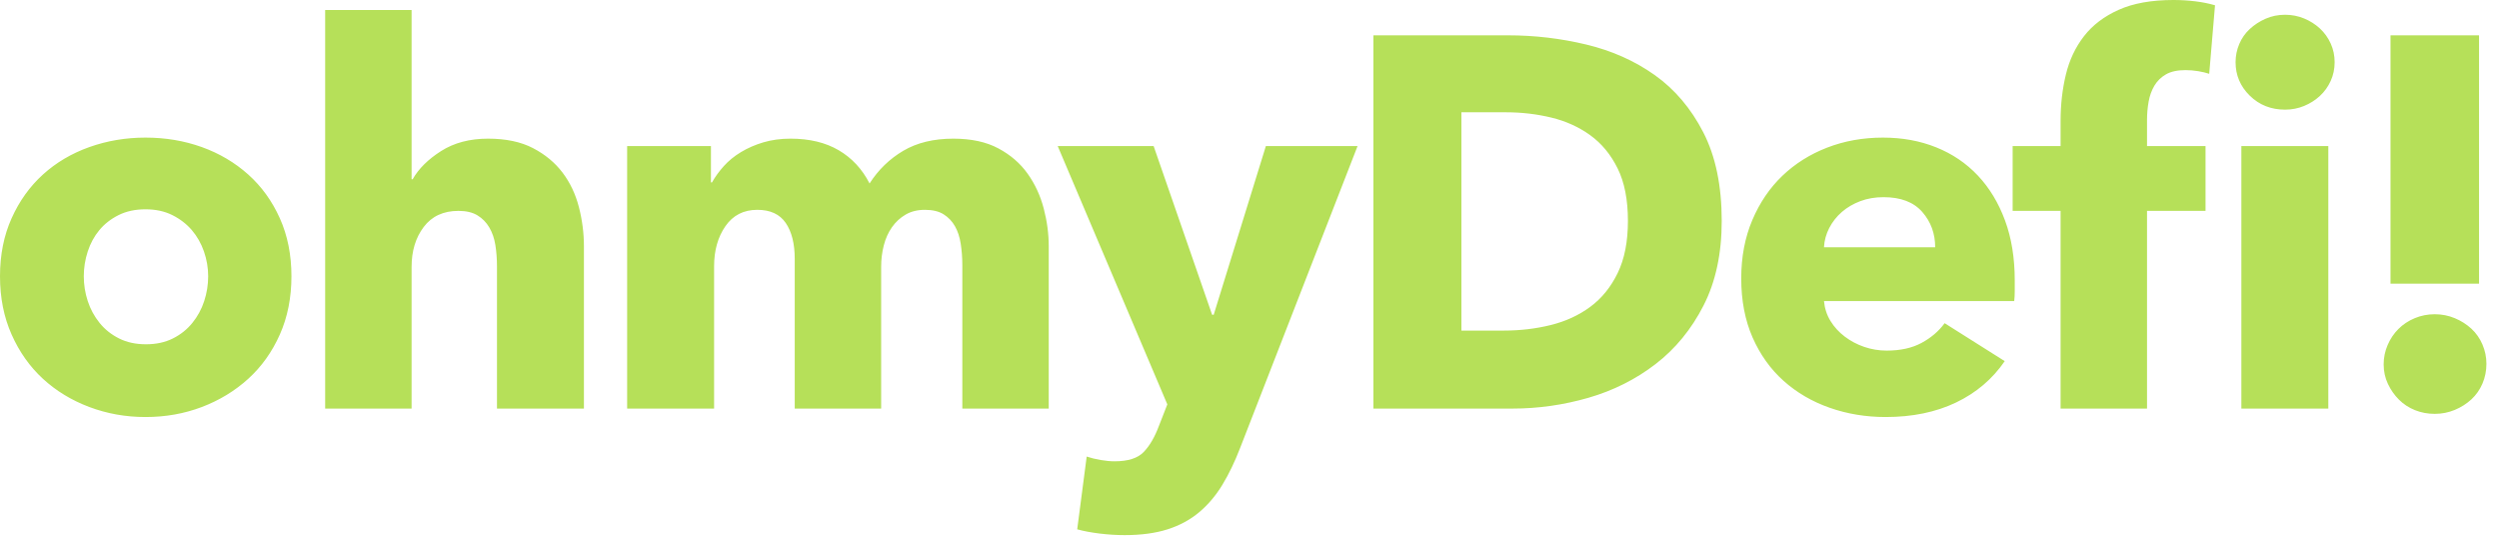
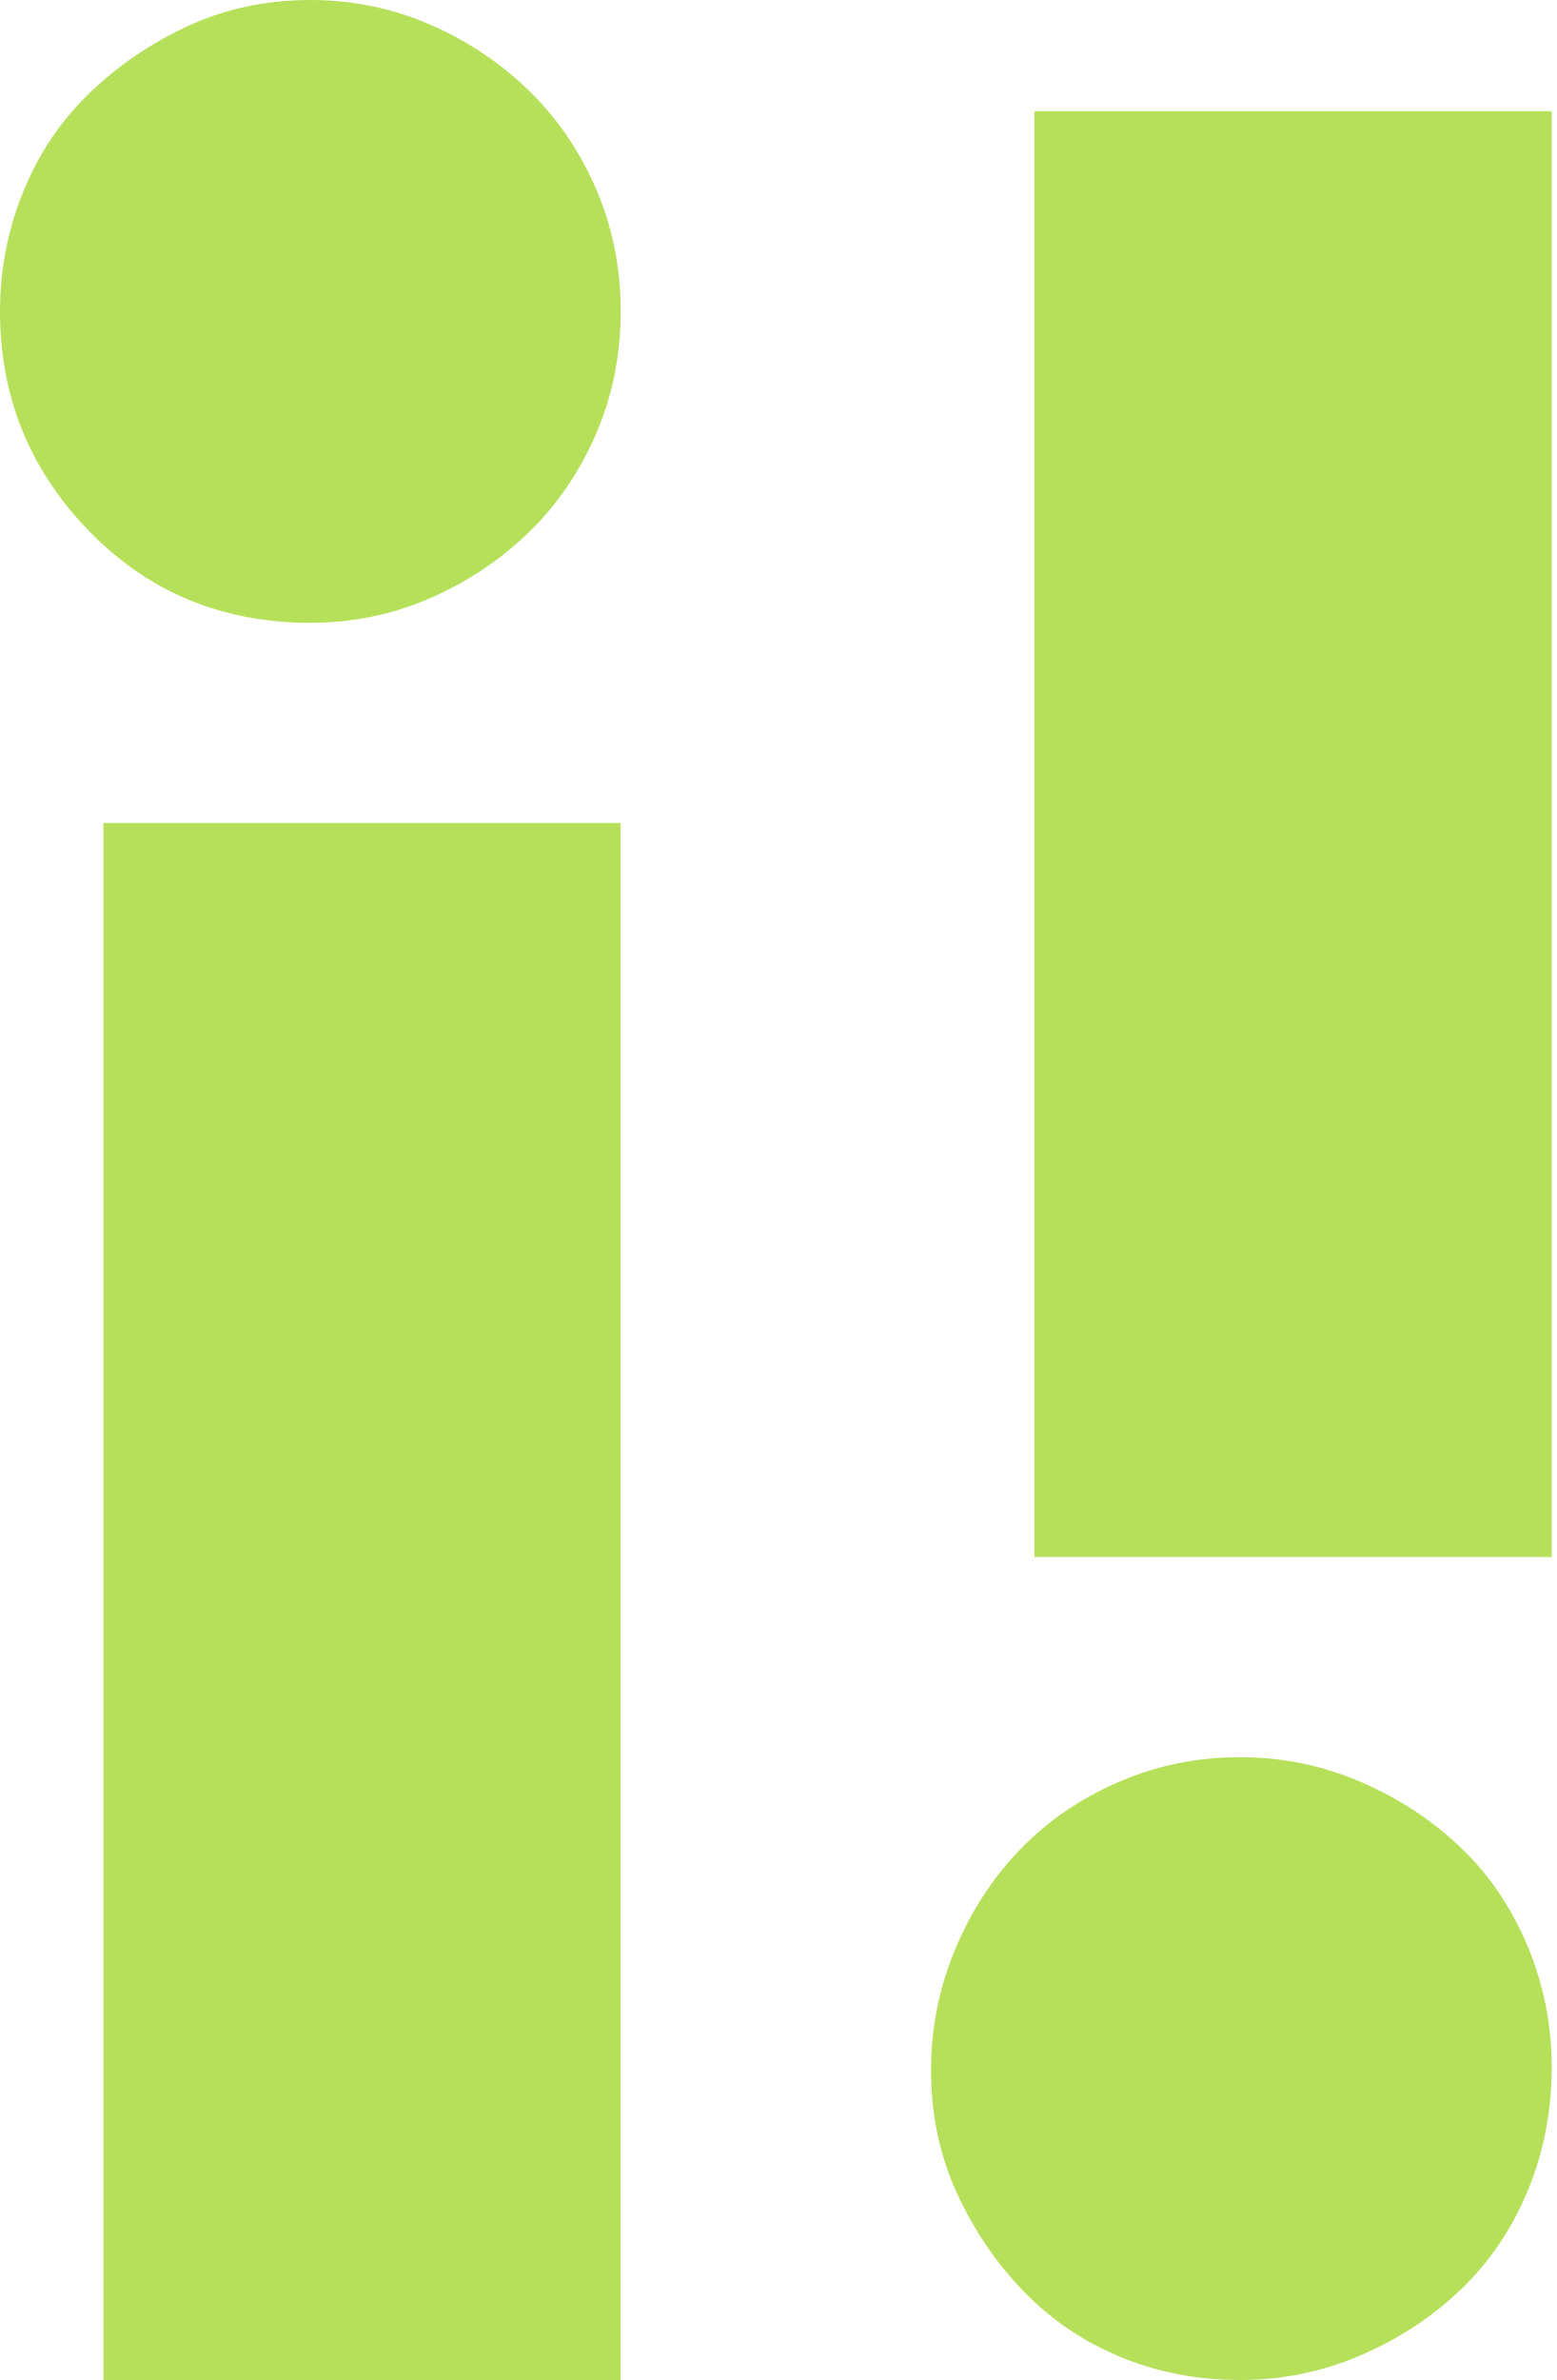
- <svg xmlns="http://www.w3.org/2000/svg" width="145px" height="32px" viewBox="0 0 145 32" version="1.1">
+ <svg xmlns="http://www.w3.org/2000/svg" width="70px" height="107px" viewBox="0 0 70 107" version="1.1">
  <g id="Page-1" stroke="none" stroke-width="1" fill="none" fill-rule="evenodd">
-     <g id="Desktop-HD-Copy-12" transform="translate(-136, -1925)" fill="#B6E059" fill-rule="nonzero">
-       <path d="M144.44,1949.188 C145.602,1949.188 146.692,1948.994 147.712,1948.607 C148.731,1948.219 149.628,1947.674 150.403,1946.971 C151.177,1946.267 151.789,1945.411 152.237,1944.402 C152.686,1943.393 152.91,1942.267 152.91,1941.023 C152.91,1939.78 152.686,1938.658 152.237,1937.66 C151.789,1936.661 151.177,1935.815 150.403,1935.122 C149.628,1934.428 148.731,1933.898 147.712,1933.531 C146.692,1933.165 145.602,1932.981 144.44,1932.981 C143.298,1932.981 142.213,1933.165 141.183,1933.531 C140.154,1933.898 139.257,1934.428 138.492,1935.122 C137.728,1935.815 137.121,1936.661 136.673,1937.66 C136.224,1938.658 136,1939.78 136,1941.023 C136,1942.267 136.224,1943.393 136.673,1944.402 C137.121,1945.411 137.728,1946.267 138.492,1946.971 C139.257,1947.674 140.154,1948.219 141.183,1948.607 C142.213,1948.994 143.298,1949.188 144.44,1949.188 Z M144.47,1944.968 C143.879,1944.968 143.359,1944.856 142.911,1944.631 C142.462,1944.407 142.085,1944.107 141.779,1943.729 C141.474,1943.352 141.244,1942.929 141.091,1942.46 C140.938,1941.992 140.862,1941.512 140.862,1941.023 C140.862,1940.534 140.938,1940.055 141.091,1939.586 C141.244,1939.117 141.468,1938.704 141.764,1938.348 C142.06,1937.991 142.432,1937.7 142.88,1937.476 C143.329,1937.252 143.849,1937.14 144.44,1937.14 C145.031,1937.14 145.551,1937.252 145.999,1937.476 C146.448,1937.7 146.825,1937.991 147.131,1938.348 C147.436,1938.704 147.671,1939.117 147.834,1939.586 C147.997,1940.055 148.079,1940.534 148.079,1941.023 C148.079,1941.512 148.002,1941.992 147.849,1942.46 C147.696,1942.929 147.467,1943.352 147.161,1943.729 C146.855,1944.107 146.478,1944.407 146.03,1944.631 C145.581,1944.856 145.061,1944.968 144.47,1944.968 Z M159.882,1948.698 L159.882,1940.473 C159.882,1939.555 160.116,1938.786 160.585,1938.164 C161.054,1937.542 161.727,1937.231 162.603,1937.231 C163.052,1937.231 163.419,1937.318 163.704,1937.491 C163.99,1937.665 164.219,1937.899 164.392,1938.195 C164.566,1938.49 164.683,1938.832 164.744,1939.219 C164.805,1939.606 164.836,1940.014 164.836,1940.442 L164.836,1940.442 L164.836,1948.698 L169.881,1948.698 L169.881,1939.28 C169.881,1938.526 169.784,1937.772 169.591,1937.017 C169.397,1936.263 169.081,1935.595 168.643,1935.014 C168.204,1934.434 167.634,1933.96 166.93,1933.593 C166.227,1933.226 165.355,1933.042 164.316,1933.042 C163.256,1933.042 162.349,1933.282 161.594,1933.761 C160.84,1934.24 160.29,1934.785 159.943,1935.397 L159.943,1935.397 L159.882,1935.397 L159.882,1925.581 L154.867,1925.581 L154.867,1948.698 L159.882,1948.698 Z M177.434,1948.698 L177.434,1940.442 C177.434,1939.525 177.653,1938.75 178.091,1938.118 C178.53,1937.486 179.146,1937.17 179.941,1937.17 C180.696,1937.17 181.246,1937.425 181.593,1937.935 C181.939,1938.444 182.113,1939.138 182.113,1940.014 L182.113,1940.014 L182.113,1948.698 L187.127,1948.698 L187.127,1940.473 C187.127,1940.045 187.178,1939.632 187.28,1939.234 C187.382,1938.837 187.54,1938.485 187.754,1938.179 C187.968,1937.874 188.233,1937.629 188.549,1937.446 C188.865,1937.262 189.237,1937.17 189.666,1937.17 C190.114,1937.17 190.476,1937.257 190.751,1937.43 C191.026,1937.603 191.245,1937.833 191.408,1938.118 C191.572,1938.404 191.684,1938.745 191.745,1939.143 C191.806,1939.54 191.837,1939.953 191.837,1940.381 L191.837,1940.381 L191.837,1948.698 L196.851,1948.698 L196.851,1939.28 C196.851,1938.567 196.755,1937.838 196.561,1937.094 C196.367,1936.35 196.056,1935.677 195.628,1935.076 C195.2,1934.474 194.635,1933.985 193.931,1933.608 C193.228,1933.231 192.356,1933.042 191.317,1933.042 C190.175,1933.042 189.207,1933.277 188.412,1933.745 C187.617,1934.214 186.964,1934.846 186.455,1935.641 C186.027,1934.806 185.43,1934.163 184.666,1933.715 C183.901,1933.266 182.969,1933.042 181.868,1933.042 C181.297,1933.042 180.772,1933.114 180.293,1933.256 C179.814,1933.399 179.381,1933.588 178.994,1933.822 C178.606,1934.056 178.275,1934.326 178,1934.632 C177.725,1934.938 177.495,1935.254 177.312,1935.58 L177.312,1935.58 L177.251,1935.58 L177.251,1933.47 L172.389,1933.47 L172.389,1948.698 L177.434,1948.698 Z M201.255,1956.037 C202.213,1956.037 203.044,1955.925 203.747,1955.701 C204.45,1955.477 205.062,1955.145 205.582,1954.707 C206.102,1954.269 206.55,1953.739 206.927,1953.117 C207.304,1952.495 207.646,1951.787 207.952,1950.992 L207.952,1950.992 L214.771,1933.47 L209.45,1933.47 L206.423,1943.255 L206.331,1943.255 L202.937,1933.47 L197.371,1933.47 L203.732,1948.454 L203.242,1949.708 C202.998,1950.36 202.702,1950.864 202.356,1951.221 C202.009,1951.578 201.448,1951.756 200.674,1951.756 C200.429,1951.756 200.159,1951.731 199.863,1951.68 C199.568,1951.629 199.298,1951.563 199.053,1951.481 L199.053,1951.481 L198.503,1955.701 C198.87,1955.803 199.303,1955.884 199.802,1955.946 C200.302,1956.007 200.786,1956.037 201.255,1956.037 Z M223.761,1948.698 C225.249,1948.698 226.717,1948.489 228.164,1948.072 C229.611,1947.654 230.911,1947.001 232.063,1946.115 C233.215,1945.228 234.142,1944.096 234.845,1942.72 C235.549,1941.344 235.9,1939.708 235.9,1937.812 C235.9,1935.774 235.544,1934.061 234.83,1932.675 C234.117,1931.289 233.179,1930.183 232.017,1929.357 C230.855,1928.532 229.53,1927.941 228.042,1927.584 C226.554,1927.227 225.045,1927.049 223.516,1927.049 L223.516,1927.049 L215.688,1927.049 L215.688,1948.698 L223.761,1948.698 Z M223.271,1944.173 L220.795,1944.173 L220.795,1931.513 L223.394,1931.513 C224.291,1931.513 225.162,1931.615 226.008,1931.819 C226.854,1932.023 227.608,1932.364 228.271,1932.843 C228.934,1933.322 229.464,1933.965 229.861,1934.77 C230.259,1935.575 230.457,1936.589 230.457,1937.812 C230.457,1939.015 230.259,1940.024 229.861,1940.84 C229.464,1941.655 228.934,1942.308 228.271,1942.797 C227.608,1943.286 226.844,1943.638 225.978,1943.852 C225.111,1944.066 224.209,1944.173 223.271,1944.173 L223.271,1944.173 Z M245.41,1949.188 C246.96,1949.188 248.32,1948.907 249.493,1948.347 C250.665,1947.786 251.608,1946.986 252.321,1945.946 L252.321,1945.946 L248.835,1943.745 C248.489,1944.214 248.04,1944.596 247.49,1944.891 C246.939,1945.187 246.267,1945.335 245.472,1945.335 C245.023,1945.335 244.59,1945.263 244.172,1945.121 C243.754,1944.978 243.377,1944.779 243.041,1944.524 C242.704,1944.27 242.429,1943.969 242.215,1943.622 C242.001,1943.276 241.873,1942.889 241.833,1942.46 L241.833,1942.46 L252.872,1942.46 C252.892,1942.277 252.902,1942.083 252.902,1941.879 L252.902,1941.879 L252.902,1941.268 C252.902,1939.963 252.714,1938.801 252.336,1937.782 C251.959,1936.763 251.434,1935.896 250.762,1935.183 C250.089,1934.469 249.284,1933.924 248.346,1933.547 C247.408,1933.17 246.379,1932.981 245.257,1932.981 C244.095,1932.981 243.015,1933.175 242.016,1933.562 C241.017,1933.949 240.151,1934.495 239.417,1935.198 C238.683,1935.901 238.102,1936.757 237.674,1937.767 C237.246,1938.776 237.032,1939.902 237.032,1941.146 C237.032,1942.43 237.251,1943.571 237.689,1944.57 C238.128,1945.569 238.729,1946.41 239.493,1947.093 C240.258,1947.776 241.15,1948.296 242.169,1948.653 C243.188,1949.009 244.269,1949.188 245.41,1949.188 Z M248.285,1939.341 L241.833,1939.341 C241.853,1938.954 241.955,1938.582 242.138,1938.225 C242.322,1937.869 242.567,1937.558 242.872,1937.293 C243.178,1937.028 243.535,1936.819 243.943,1936.666 C244.35,1936.513 244.799,1936.436 245.288,1936.436 C246.287,1936.436 247.036,1936.722 247.536,1937.293 C248.035,1937.863 248.285,1938.546 248.285,1939.341 L248.285,1939.341 Z M260.577,1948.698 L260.577,1937.231 L263.972,1937.231 L263.972,1933.47 L260.577,1933.47 L260.577,1931.941 C260.577,1931.595 260.608,1931.248 260.669,1930.902 C260.73,1930.555 260.842,1930.244 261.005,1929.969 C261.169,1929.694 261.393,1929.475 261.678,1929.312 C261.964,1929.149 262.341,1929.067 262.81,1929.067 C263.054,1929.067 263.299,1929.087 263.543,1929.128 C263.788,1929.169 264.002,1929.22 264.186,1929.281 L264.186,1929.281 L264.522,1925.306 C264.175,1925.204 263.793,1925.127 263.375,1925.076 C262.957,1925.025 262.534,1925 262.106,1925 C260.842,1925 259.787,1925.189 258.941,1925.566 C258.095,1925.943 257.423,1926.452 256.923,1927.095 C256.424,1927.737 256.072,1928.481 255.868,1929.327 C255.664,1930.173 255.562,1931.065 255.562,1932.003 L255.562,1932.003 L255.562,1933.47 L252.78,1933.47 L252.78,1937.231 L255.562,1937.231 L255.562,1948.698 L260.577,1948.698 Z M268.589,1931.36 C268.976,1931.36 269.343,1931.289 269.69,1931.146 C270.036,1931.004 270.342,1930.81 270.607,1930.565 C270.872,1930.321 271.081,1930.03 271.234,1929.694 C271.387,1929.357 271.463,1928.996 271.463,1928.608 C271.463,1928.221 271.387,1927.859 271.234,1927.523 C271.081,1927.186 270.872,1926.896 270.607,1926.651 C270.342,1926.407 270.036,1926.213 269.69,1926.07 C269.343,1925.928 268.976,1925.856 268.589,1925.856 C268.181,1925.856 267.804,1925.933 267.458,1926.086 C267.111,1926.238 266.805,1926.437 266.54,1926.682 C266.275,1926.926 266.071,1927.217 265.929,1927.553 C265.786,1927.89 265.715,1928.241 265.715,1928.608 C265.715,1929.363 265.99,1930.01 266.54,1930.55 C267.091,1931.09 267.774,1931.36 268.589,1931.36 Z M271.096,1948.698 L271.096,1933.47 L266.051,1933.47 L266.051,1948.698 L271.096,1948.698 Z M279.842,1941.451 L279.842,1927.049 L274.705,1927.049 L274.705,1941.451 L279.842,1941.451 Z M277.273,1949.004 C277.681,1949.004 278.068,1948.928 278.435,1948.775 C278.802,1948.622 279.123,1948.418 279.399,1948.163 C279.674,1947.908 279.888,1947.603 280.041,1947.246 C280.194,1946.889 280.27,1946.507 280.27,1946.099 C280.27,1945.712 280.194,1945.34 280.041,1944.983 C279.888,1944.626 279.674,1944.321 279.399,1944.066 C279.123,1943.811 278.802,1943.607 278.435,1943.454 C278.068,1943.301 277.681,1943.225 277.273,1943.225 C276.866,1943.225 276.478,1943.301 276.111,1943.454 C275.744,1943.607 275.428,1943.816 275.163,1944.081 C274.898,1944.346 274.689,1944.657 274.537,1945.014 C274.384,1945.37 274.307,1945.743 274.307,1946.13 C274.307,1946.538 274.389,1946.915 274.552,1947.261 C274.715,1947.608 274.929,1947.914 275.194,1948.179 C275.459,1948.444 275.77,1948.647 276.127,1948.79 C276.483,1948.933 276.866,1949.004 277.273,1949.004 Z" id="ohmyDef!-Copy" />
+     <g id="Icon-Copy" transform="translate(-65, -46)" fill="#B6E059">
+       <g id="Group-14" transform="translate(65, 46)">
+         <path d="M13.957,28 C15.837,28 17.619,27.637 19.302,26.911 C20.984,26.185 22.469,25.2 23.756,23.956 C25.043,22.711 26.057,21.233 26.799,19.522 C27.542,17.811 27.913,15.97 27.913,14 C27.913,12.03 27.542,10.189 26.799,8.478 C26.057,6.767 25.043,5.289 23.756,4.044 C22.469,2.8 20.984,1.815 19.302,1.089 C17.619,0.363 15.837,0 13.957,0 C11.977,0 10.146,0.389 8.463,1.167 C6.78,1.944 5.296,2.956 4.009,4.2 C2.722,5.444 1.732,6.922 1.039,8.633 C0.346,10.344 5.86197757e-14,12.133 5.86197757e-14,14 C5.86197757e-14,17.837 1.336,21.13 4.009,23.878 C6.681,26.626 9.997,28 13.957,28 Z" id="Path" />
+         <polygon id="Path" points="27.913 107 27.913 37 4.652 37 4.652 107" />
+         <polygon id="Path" points="69.783 70 69.783 5 46.522 5 46.522 70" />
+         <path d="M55.755,107 C57.663,107 59.476,106.63 61.194,105.889 C62.912,105.148 64.415,104.16 65.703,102.926 C66.991,101.691 67.993,100.21 68.709,98.481 C69.425,96.753 69.783,94.901 69.783,92.926 C69.783,91.049 69.425,89.247 68.709,87.519 C67.993,85.79 66.991,84.309 65.703,83.074 C64.415,81.84 62.912,80.852 61.194,80.111 C59.476,79.37 57.663,79 55.755,79 C53.846,79 52.033,79.37 50.315,80.111 C48.597,80.852 47.118,81.864 45.878,83.148 C44.637,84.432 43.659,85.938 42.943,87.667 C42.227,89.395 41.87,91.198 41.87,93.074 C41.87,95.049 42.251,96.877 43.015,98.556 C43.778,100.235 44.78,101.716 46.021,103 C47.261,104.284 48.717,105.272 50.387,105.963 C52.057,106.654 53.846,107 55.755,107 Z" id="Path" />
+       </g>
    </g>
  </g>
</svg>
